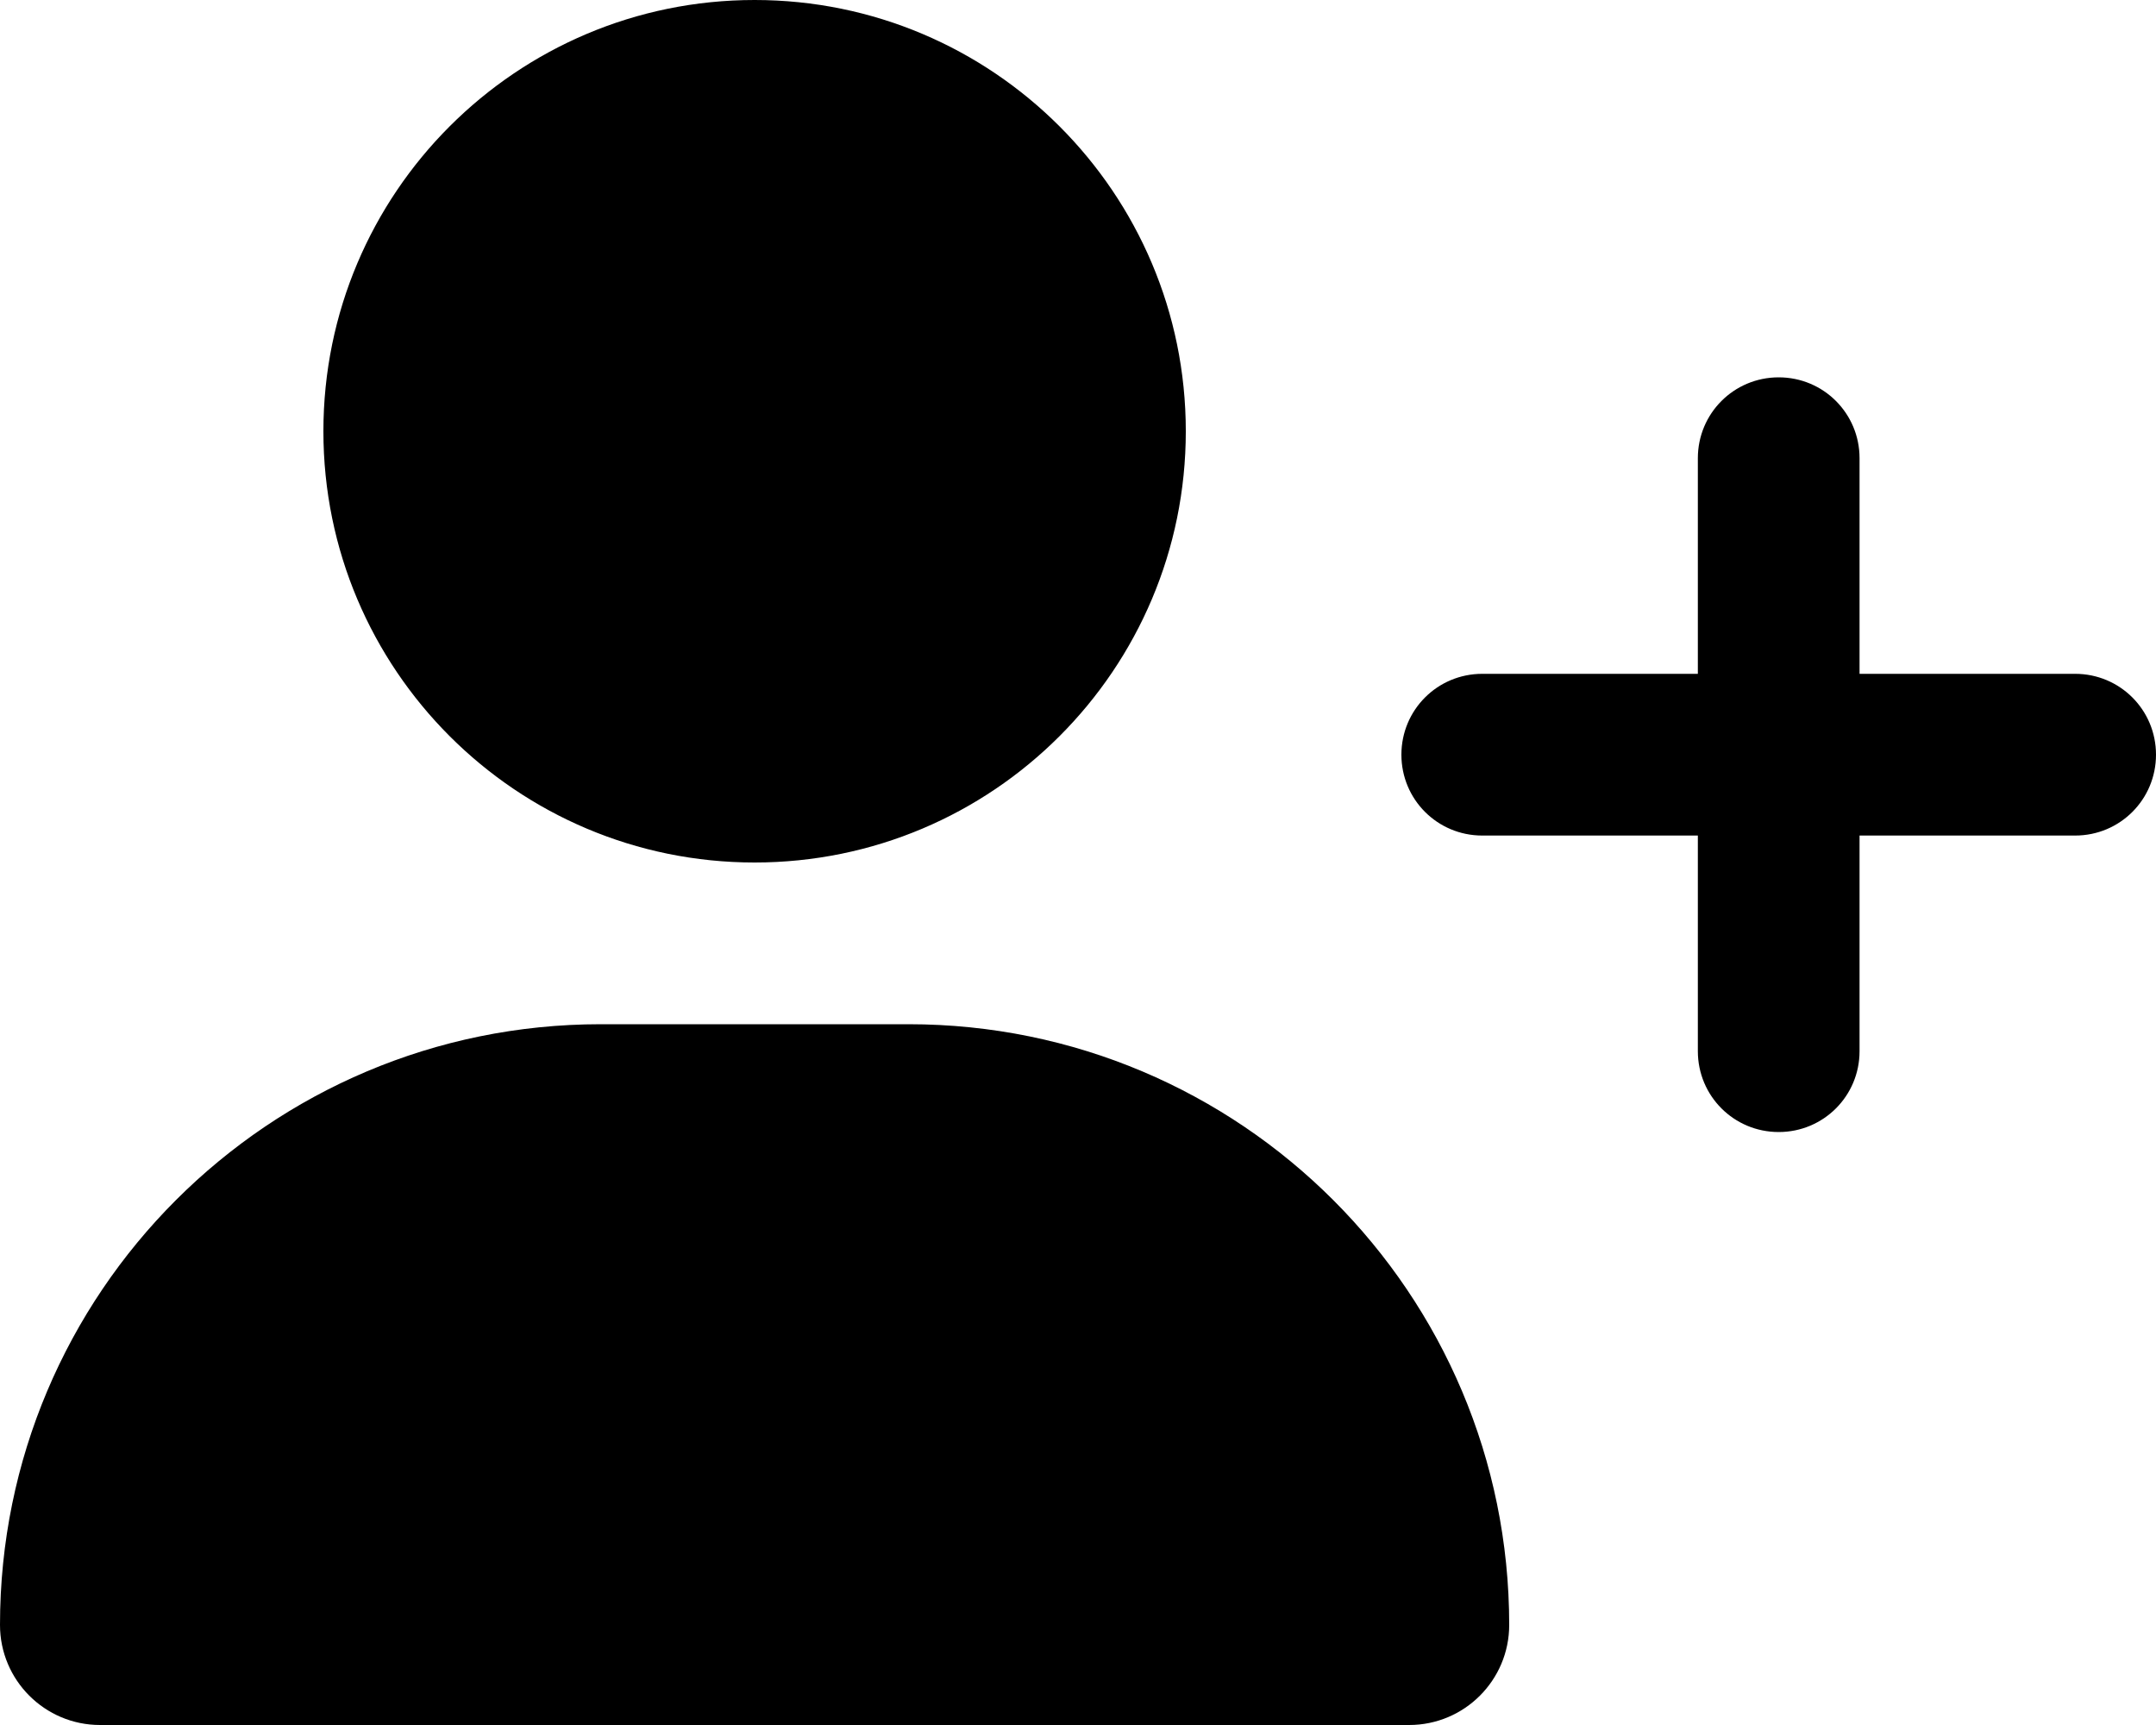
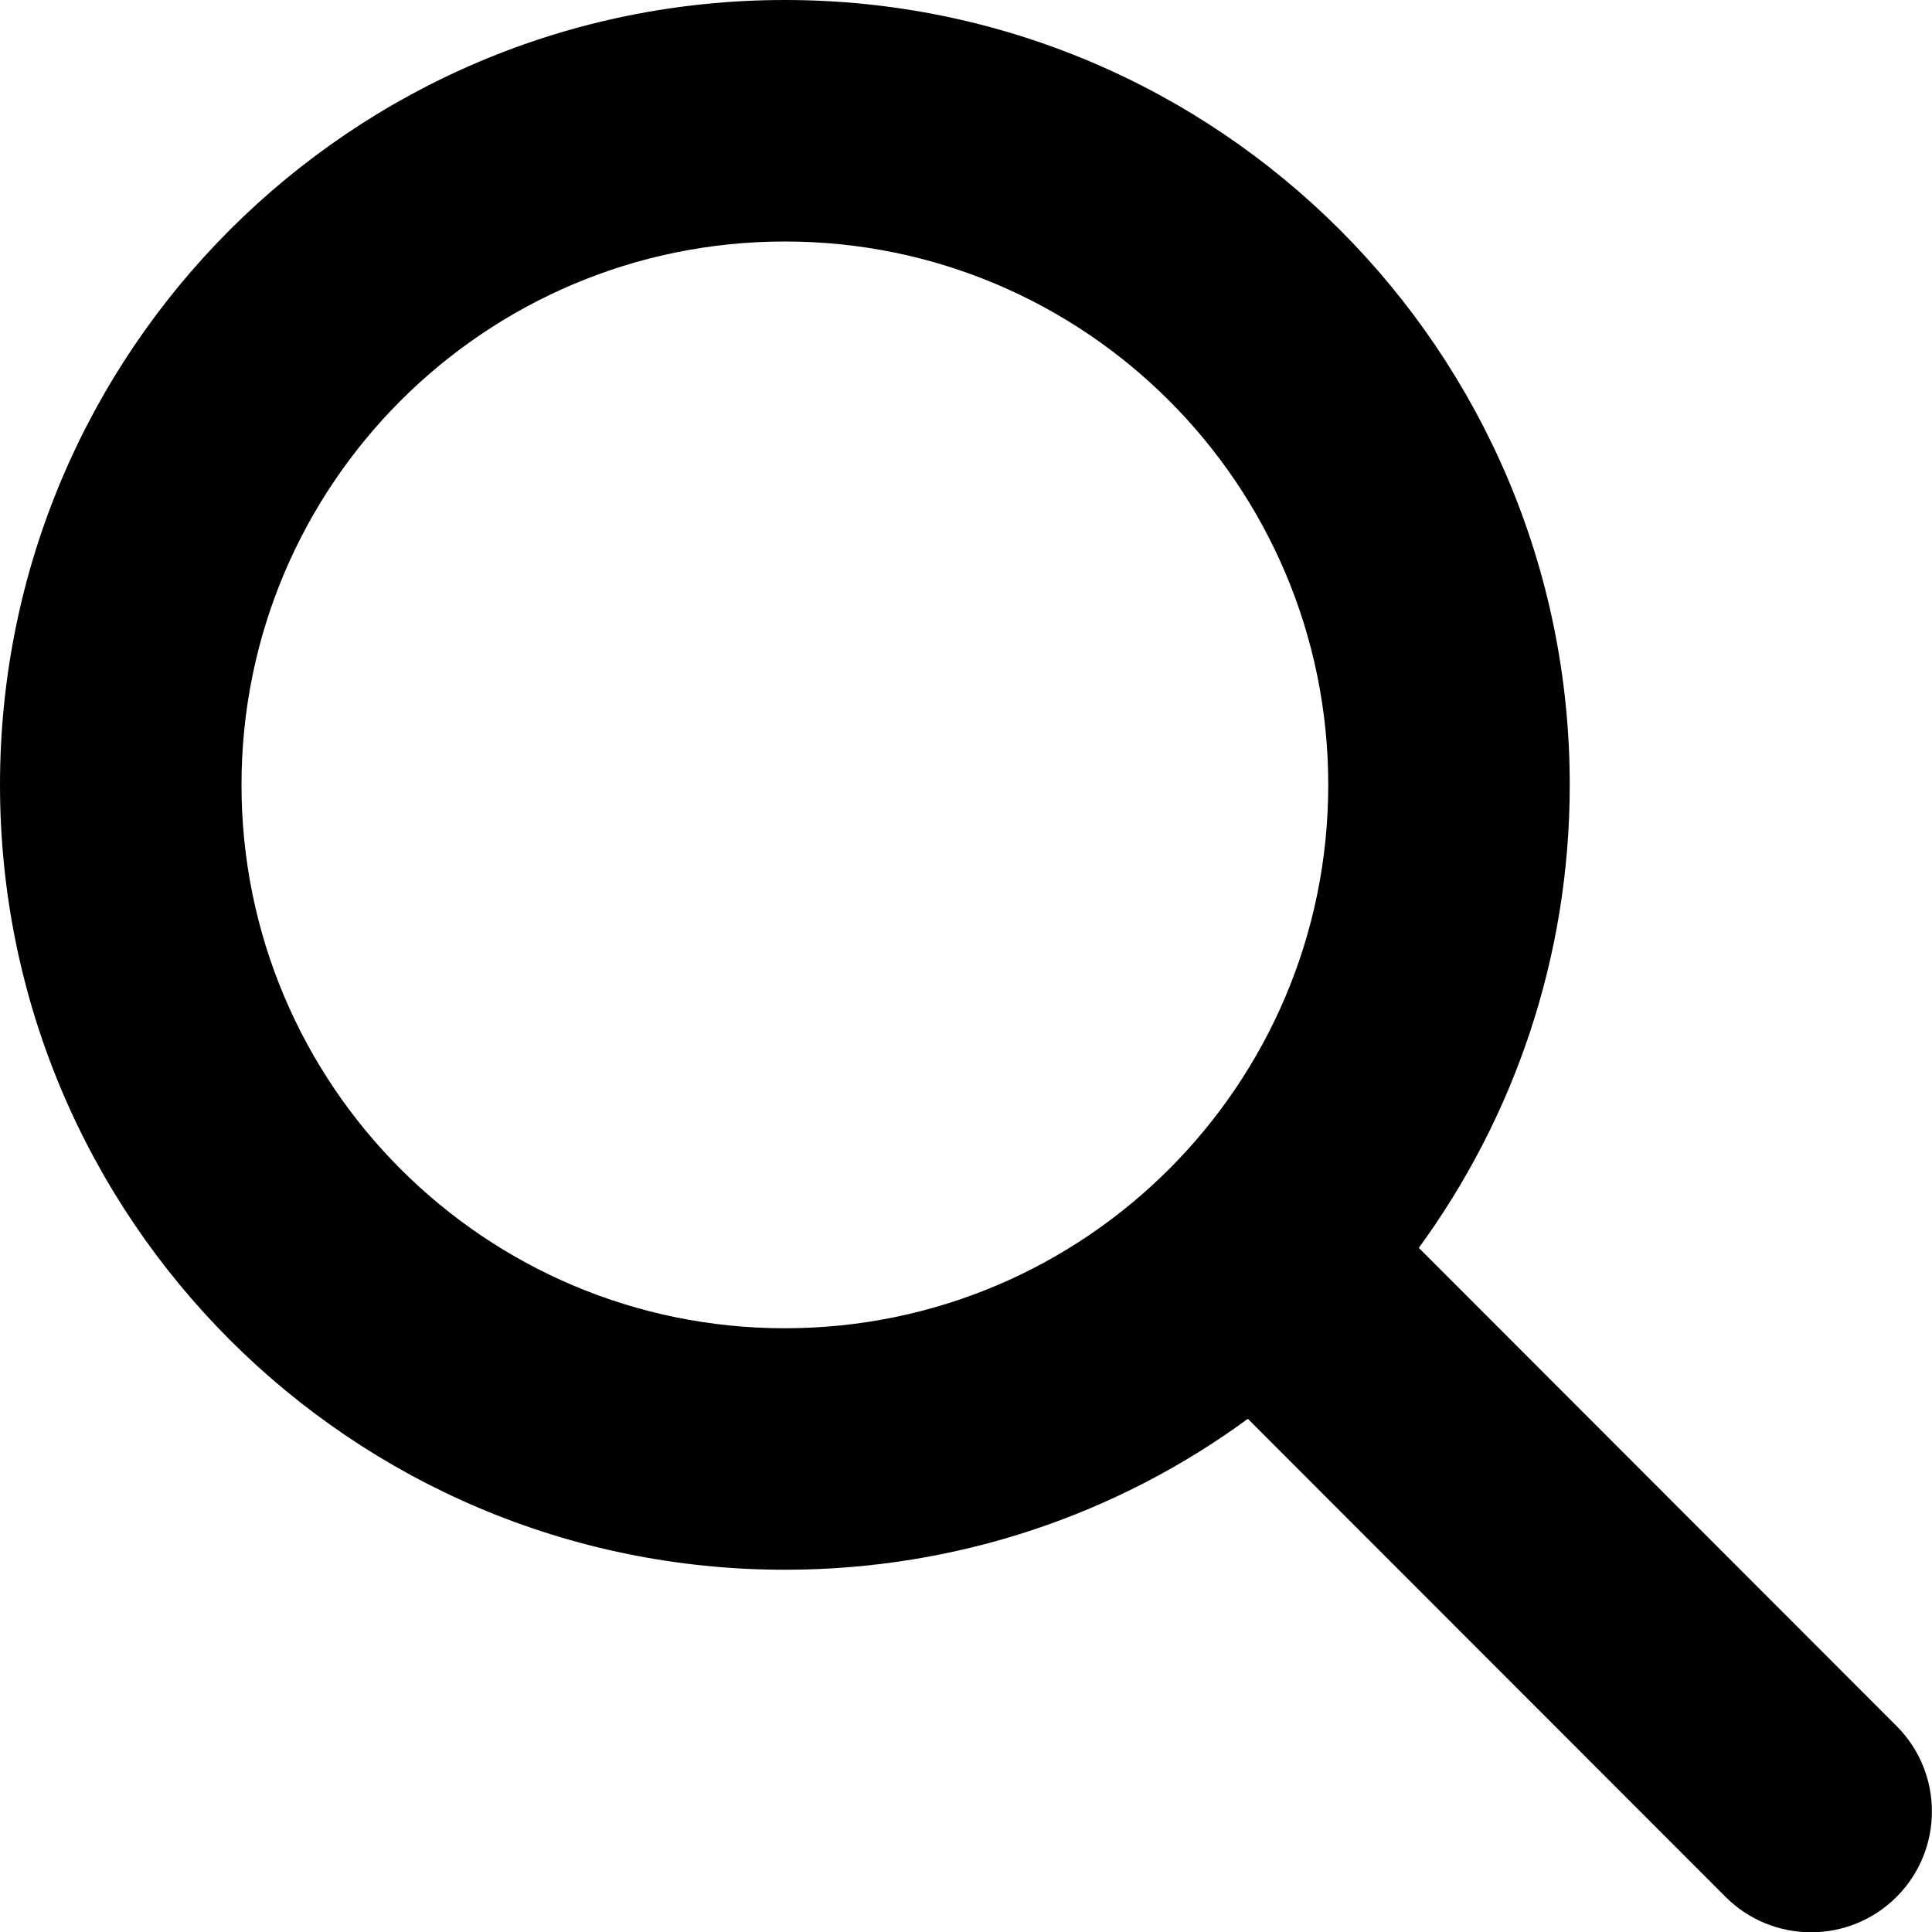
- <svg xmlns="http://www.w3.org/2000/svg" viewBox="0 0 640 512">
-   <path d="M96 128a128 128 0 1 1 256 0A128 128 0 1 1 96 128zM0 482.3C0 383.8 79.8 304 178.3 304h91.4C368.2 304 448 383.8 448 482.3c0 16.4-13.3 29.7-29.7 29.7H29.7C13.3 512 0 498.7 0 482.3zM504 312V248H440c-13.3 0-24-10.7-24-24s10.7-24 24-24h64V136c0-13.3 10.7-24 24-24s24 10.7 24 24v64h64c13.3 0 24 10.7 24 24s-10.7 24-24 24H552v64c0 13.3-10.7 24-24 24s-24-10.7-24-24z" />
+ <svg xmlns="http://www.w3.org/2000/svg" viewBox="0 0 512 512">
+   <path d="M416 208c0 45.9-14.9 88.3-40 122.7L502.6 457.4c12.5 12.5 12.5 32.8 0 45.3s-32.8 12.5-45.3 0L330.7 376c-34.4 25.2-76.8 40-122.7 40C93.1 416 0 322.9 0 208S93.1 0 208 0S416 93.1 416 208zM208 352a144 144 0 1 0 0-288 144 144 0 1 0 0 288z" />
</svg>
